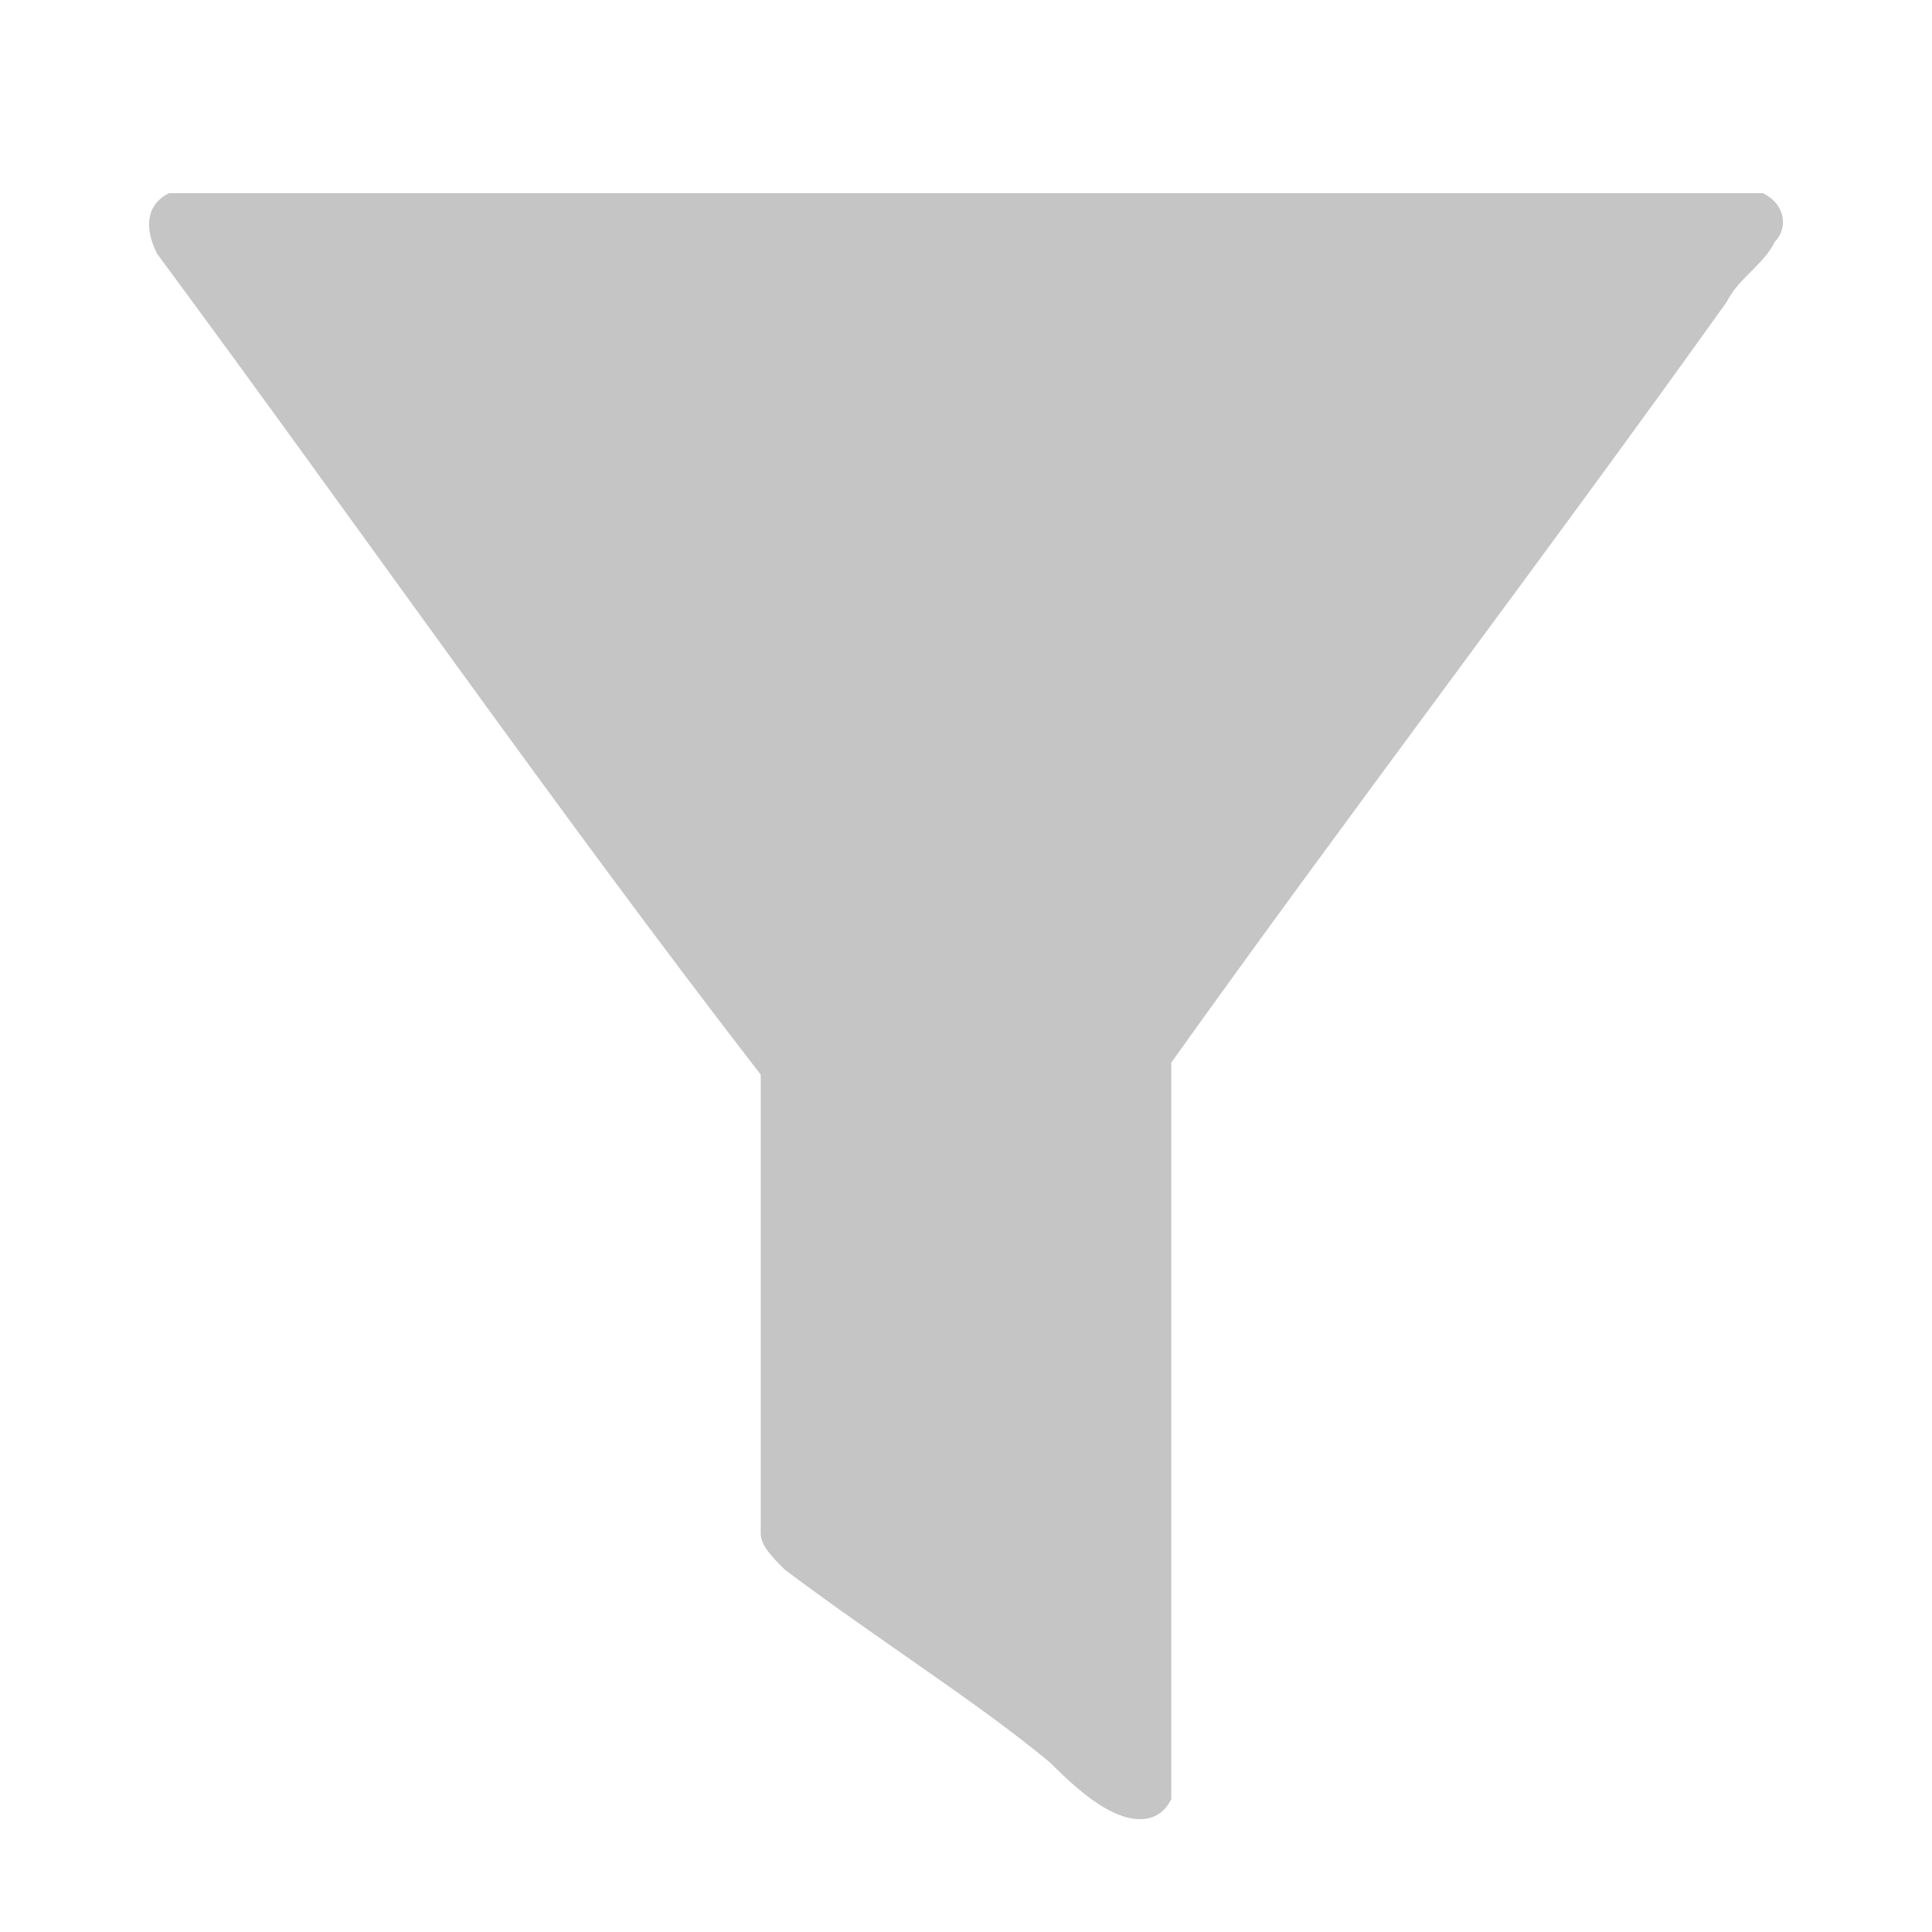
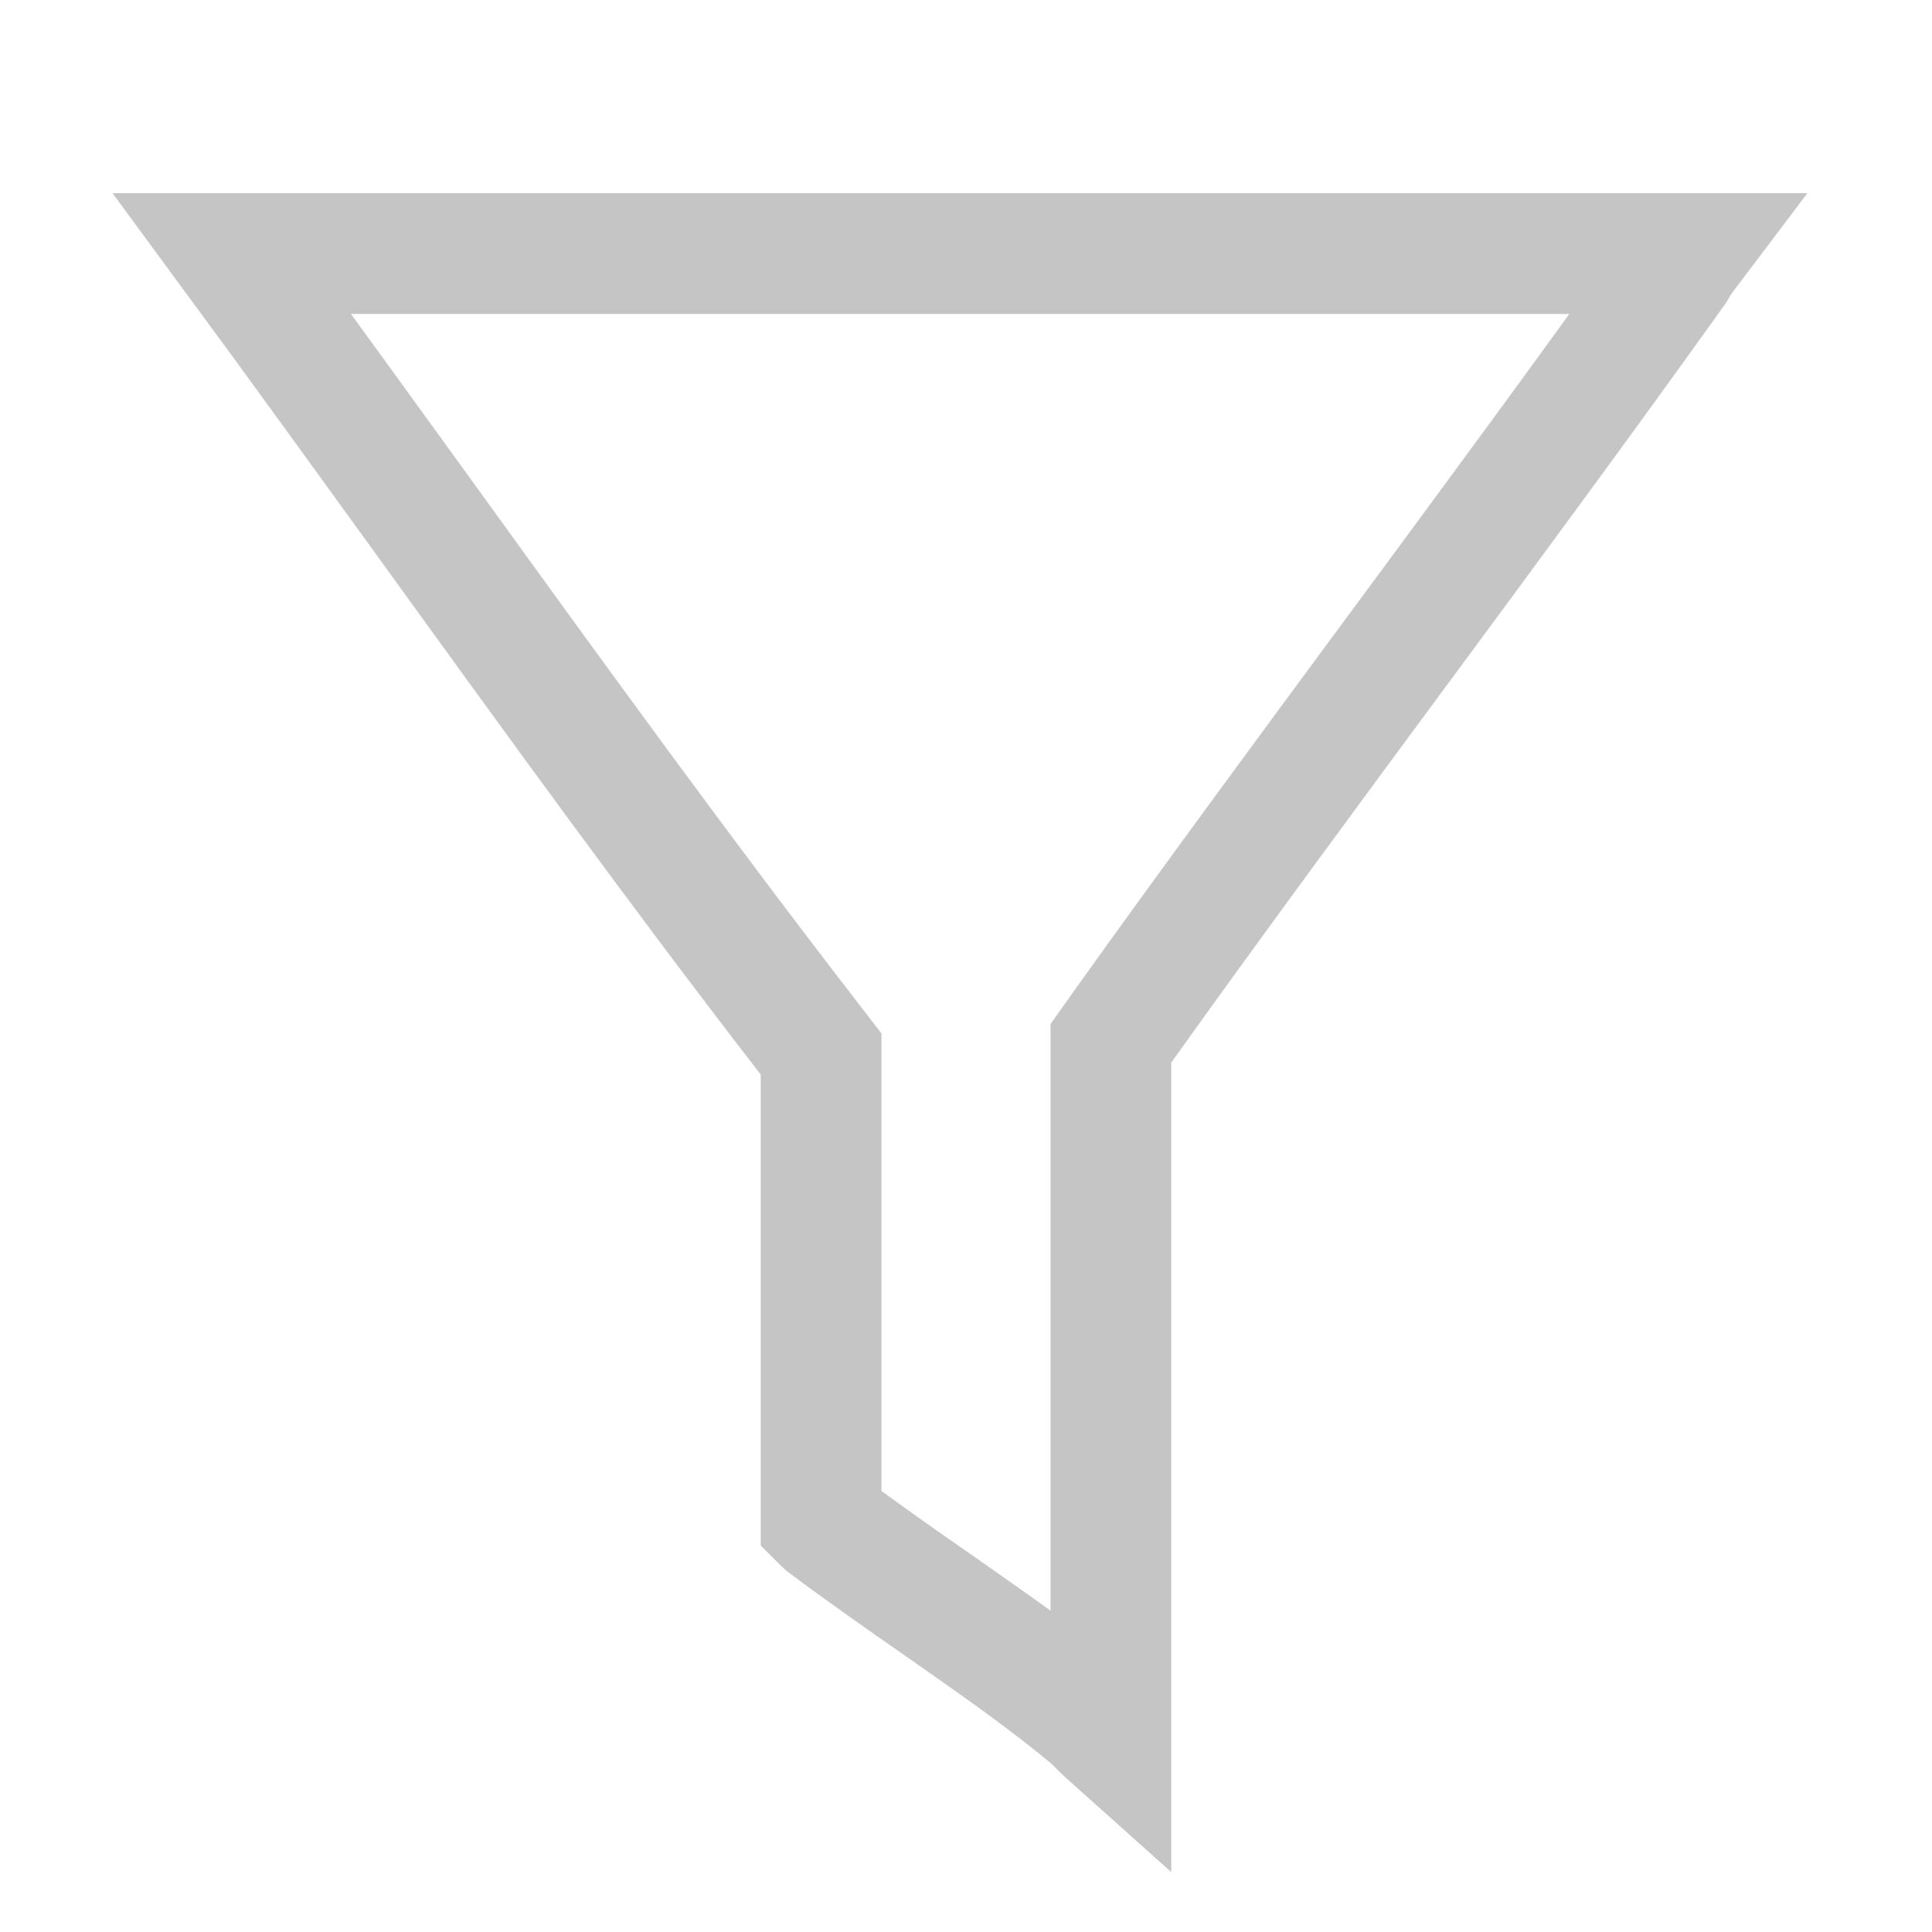
- <svg xmlns="http://www.w3.org/2000/svg" enable-background="new 0 0 16 16" viewBox="0 0 16 16">
-   <path d="m8 1.6h6.4.2c.2.1.2.3.1.4-.1.2-.3.3-.4.5-1.5 2.1-3.1 4.2-4.6 6.3v.1 5.8.2c-.1.2-.3.2-.5.1s-.4-.3-.5-.4c-.6-.5-1.4-1-2.2-1.6-.1-.1-.2-.2-.2-.3 0-1.2 0-2.4 0-3.6v-.2c-1.7-2.2-3.3-4.5-5-6.8-.1-.2-.1-.4.1-.5h.2 1.2z" fill="#c5c5c5" />
+ <svg xmlns="http://www.w3.org/2000/svg" width="16" height="16" viewBox="0 0 16 16" fill="none">
+   <path d="M9.293 8.509L9.2 8.64V8.8V8.9V14.387C9.144 14.337 9.095 14.287 9.054 14.246L9.038 14.23L9.02 14.216C8.702 13.951 8.336 13.69 7.962 13.428C7.899 13.384 7.835 13.339 7.772 13.295C7.462 13.079 7.145 12.858 6.829 12.621C6.818 12.611 6.809 12.601 6.8 12.592V12.588V12.581V12.573V12.566V12.559V12.552V12.545V12.538V12.531V12.524V12.517V12.51V12.503V12.496V12.489V12.482V12.475V12.468V12.461V12.454V12.447V12.44V12.433V12.426V12.419V12.412V12.405V12.398V12.391V12.384V12.377V12.37V12.363V12.355V12.348V12.341V12.334V12.327V12.32V12.313V12.306V12.299V12.292V12.285V12.278V12.271V12.264V12.257V12.25V12.243V12.236V12.229V12.222V12.215V12.208V12.201V12.194V12.187V12.18V12.173V12.166V12.159V12.152V12.145V12.137V12.13V12.123V12.116V12.109V12.102V12.095V12.088V12.081V12.074V12.067V12.06V12.053V12.046V12.039V12.032V12.025V12.018V12.011V12.004V11.997V11.99V11.983V11.976V11.969V11.962V11.955V11.948V11.941V11.934V11.927V11.919V11.912V11.905V11.898V11.891V11.884V11.877V11.87V11.863V11.856V11.849V11.842V11.835V11.828V11.821V11.814V11.807V11.8V11.793V11.786V11.779V11.772V11.765V11.758V11.751V11.744V11.737V11.73V11.723V11.716V11.709V11.702V11.694V11.688V11.681V11.673V11.666V11.659V11.652V11.645V11.638V11.631V11.624V11.617V11.61V11.603V11.596V11.589V11.582V11.575V11.568V11.561V11.554V11.547V11.54V11.533V11.526V11.519V11.512V11.505V11.498V11.491V11.484V11.477V11.47V11.463V11.456V11.448V11.441V11.434V11.427V11.42V11.413V11.406V11.399V11.392V11.385V11.378V11.371V11.364V11.357V11.35V11.343V11.336V11.329V11.322V11.315V11.308V11.301V11.294V11.287V11.28V11.273V11.266V11.259V11.252V11.245V11.238V11.23V11.223V11.216V11.209V11.202V11.195V11.188V11.181V11.174V11.167V11.16V11.153V11.146V11.139V11.132V11.125V11.118V11.111V11.104V11.097V11.09V11.083V11.076V11.069V11.062V11.055V11.048V11.041V11.034V11.027V11.02V11.012V11.005V10.998V10.991V10.984V10.977V10.97V10.963V10.956V10.949V10.942V10.935V10.928V10.921V10.914V10.907V10.9V10.893V10.886V10.879V10.872V10.865V10.858V10.851V10.844V10.837V10.83V10.823V10.816V10.809V10.802V10.794V10.787V10.78V10.773V10.766V10.759V10.752V10.745V10.738V10.731V10.724V10.717V10.71V10.703V10.696V10.689V10.682V10.675V10.668V10.661V10.654V10.647V10.64V10.633V10.626V10.619V10.612V10.605V10.598V10.591V10.584V10.577V10.569V10.562V10.556V10.548V10.541V10.534V10.527V10.52V10.513V10.506V10.499V10.492V10.485V10.478V10.471V10.464V10.457V10.45V10.443V10.436V10.429V10.422V10.415V10.408V10.401V10.394V10.387V10.38V10.373V10.366V10.359V10.352V10.345V10.338V10.331V10.323V10.316V10.309V10.302V10.295V10.288V10.281V10.274V10.267V10.26V10.253V10.246V10.239V10.232V10.225V10.218V10.211V10.204V10.197V10.19V10.183V10.176V10.169V10.162V10.155V10.148V10.141V10.134V10.127V10.12V10.113V10.105V10.098V10.091V10.084V10.077V10.07V10.063V10.056V10.049V10.042V10.035V10.028V10.021V10.014V10.007V10V9.993V9.986V9.979V9.972V9.965V9.958V9.951V9.944V9.937V9.93V9.923V9.916V9.909V9.902V9.895V9.887V9.88V9.873V9.866V9.859V9.852V9.845V9.838V9.831V9.824V9.817V9.81V9.803V9.796V9.789V9.782V9.775V9.768V9.761V9.754V9.747V9.74V9.733V9.726V9.719V9.712V9.705V9.698V9.691V9.684V9.677V9.67V9.662V9.655V9.648V9.641V9.634V9.627V9.62V9.613V9.606V9.599V9.592V9.585V9.578V9.571V9.564V9.557V9.55V9.543V9.536V9.529V9.522V9.515V9.508V9.501V9.494V9.487V9.48V9.473V9.466V9.459V9.452V9.445V9.438V9.43V9.423V9.416V9.409V9.402V9.395V9.388V9.381V9.374V9.367V9.36V9.353V9.346V9.339V9.332V9.325V9.318V9.311V9.304V9.297V9.29V9.283V9.276V9.269V9.262V9.255V9.248V9.241V9.234V9.227V9.22V9.213V9.205V9.198V9.191V9.184V9.177V9.17V9.163V9.156V9.149V9.142V9.135V9.128V9.121V9.114V9.107V9.1V8.9V8.729L6.696 8.594C5.624 7.207 4.597 5.788 3.555 4.346C3.017 3.603 2.476 2.854 1.921 2.1H2.8H8H13.963C13.932 2.141 13.902 2.186 13.874 2.236C13.133 3.273 12.367 4.311 11.598 5.353L11.596 5.355C10.822 6.404 10.045 7.456 9.293 8.509Z" stroke="#C5C5C5" />
</svg>
